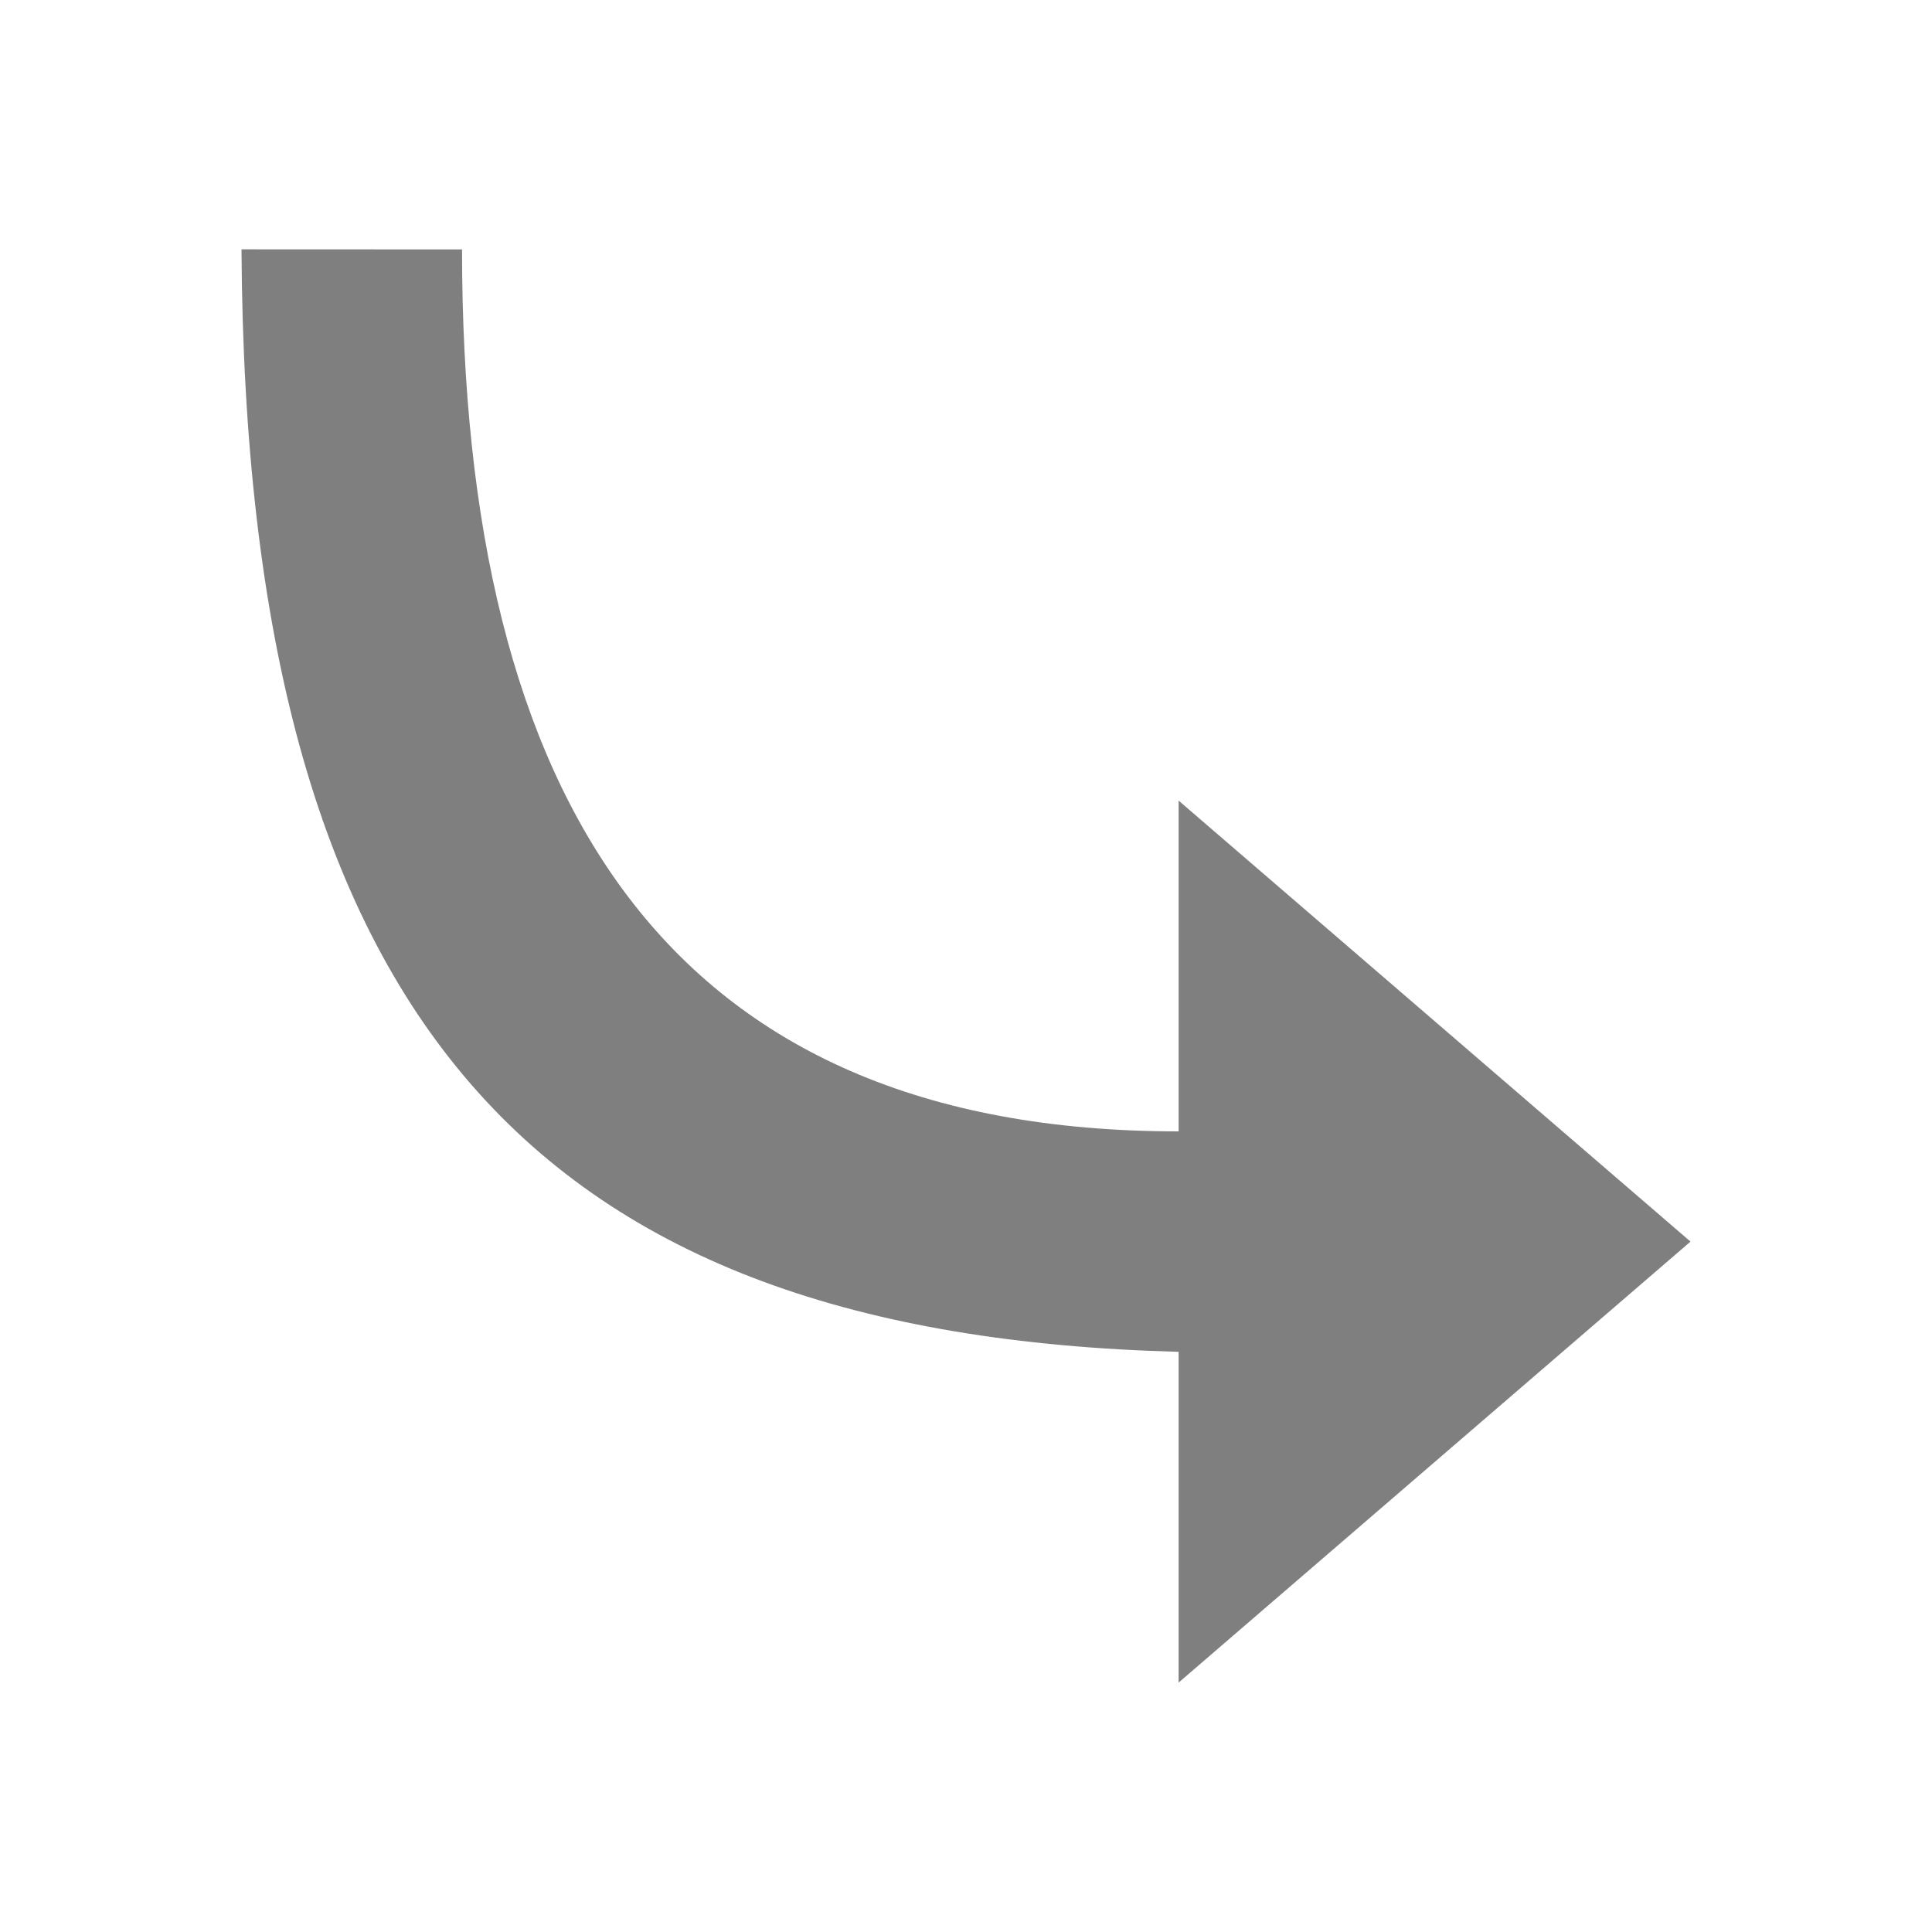
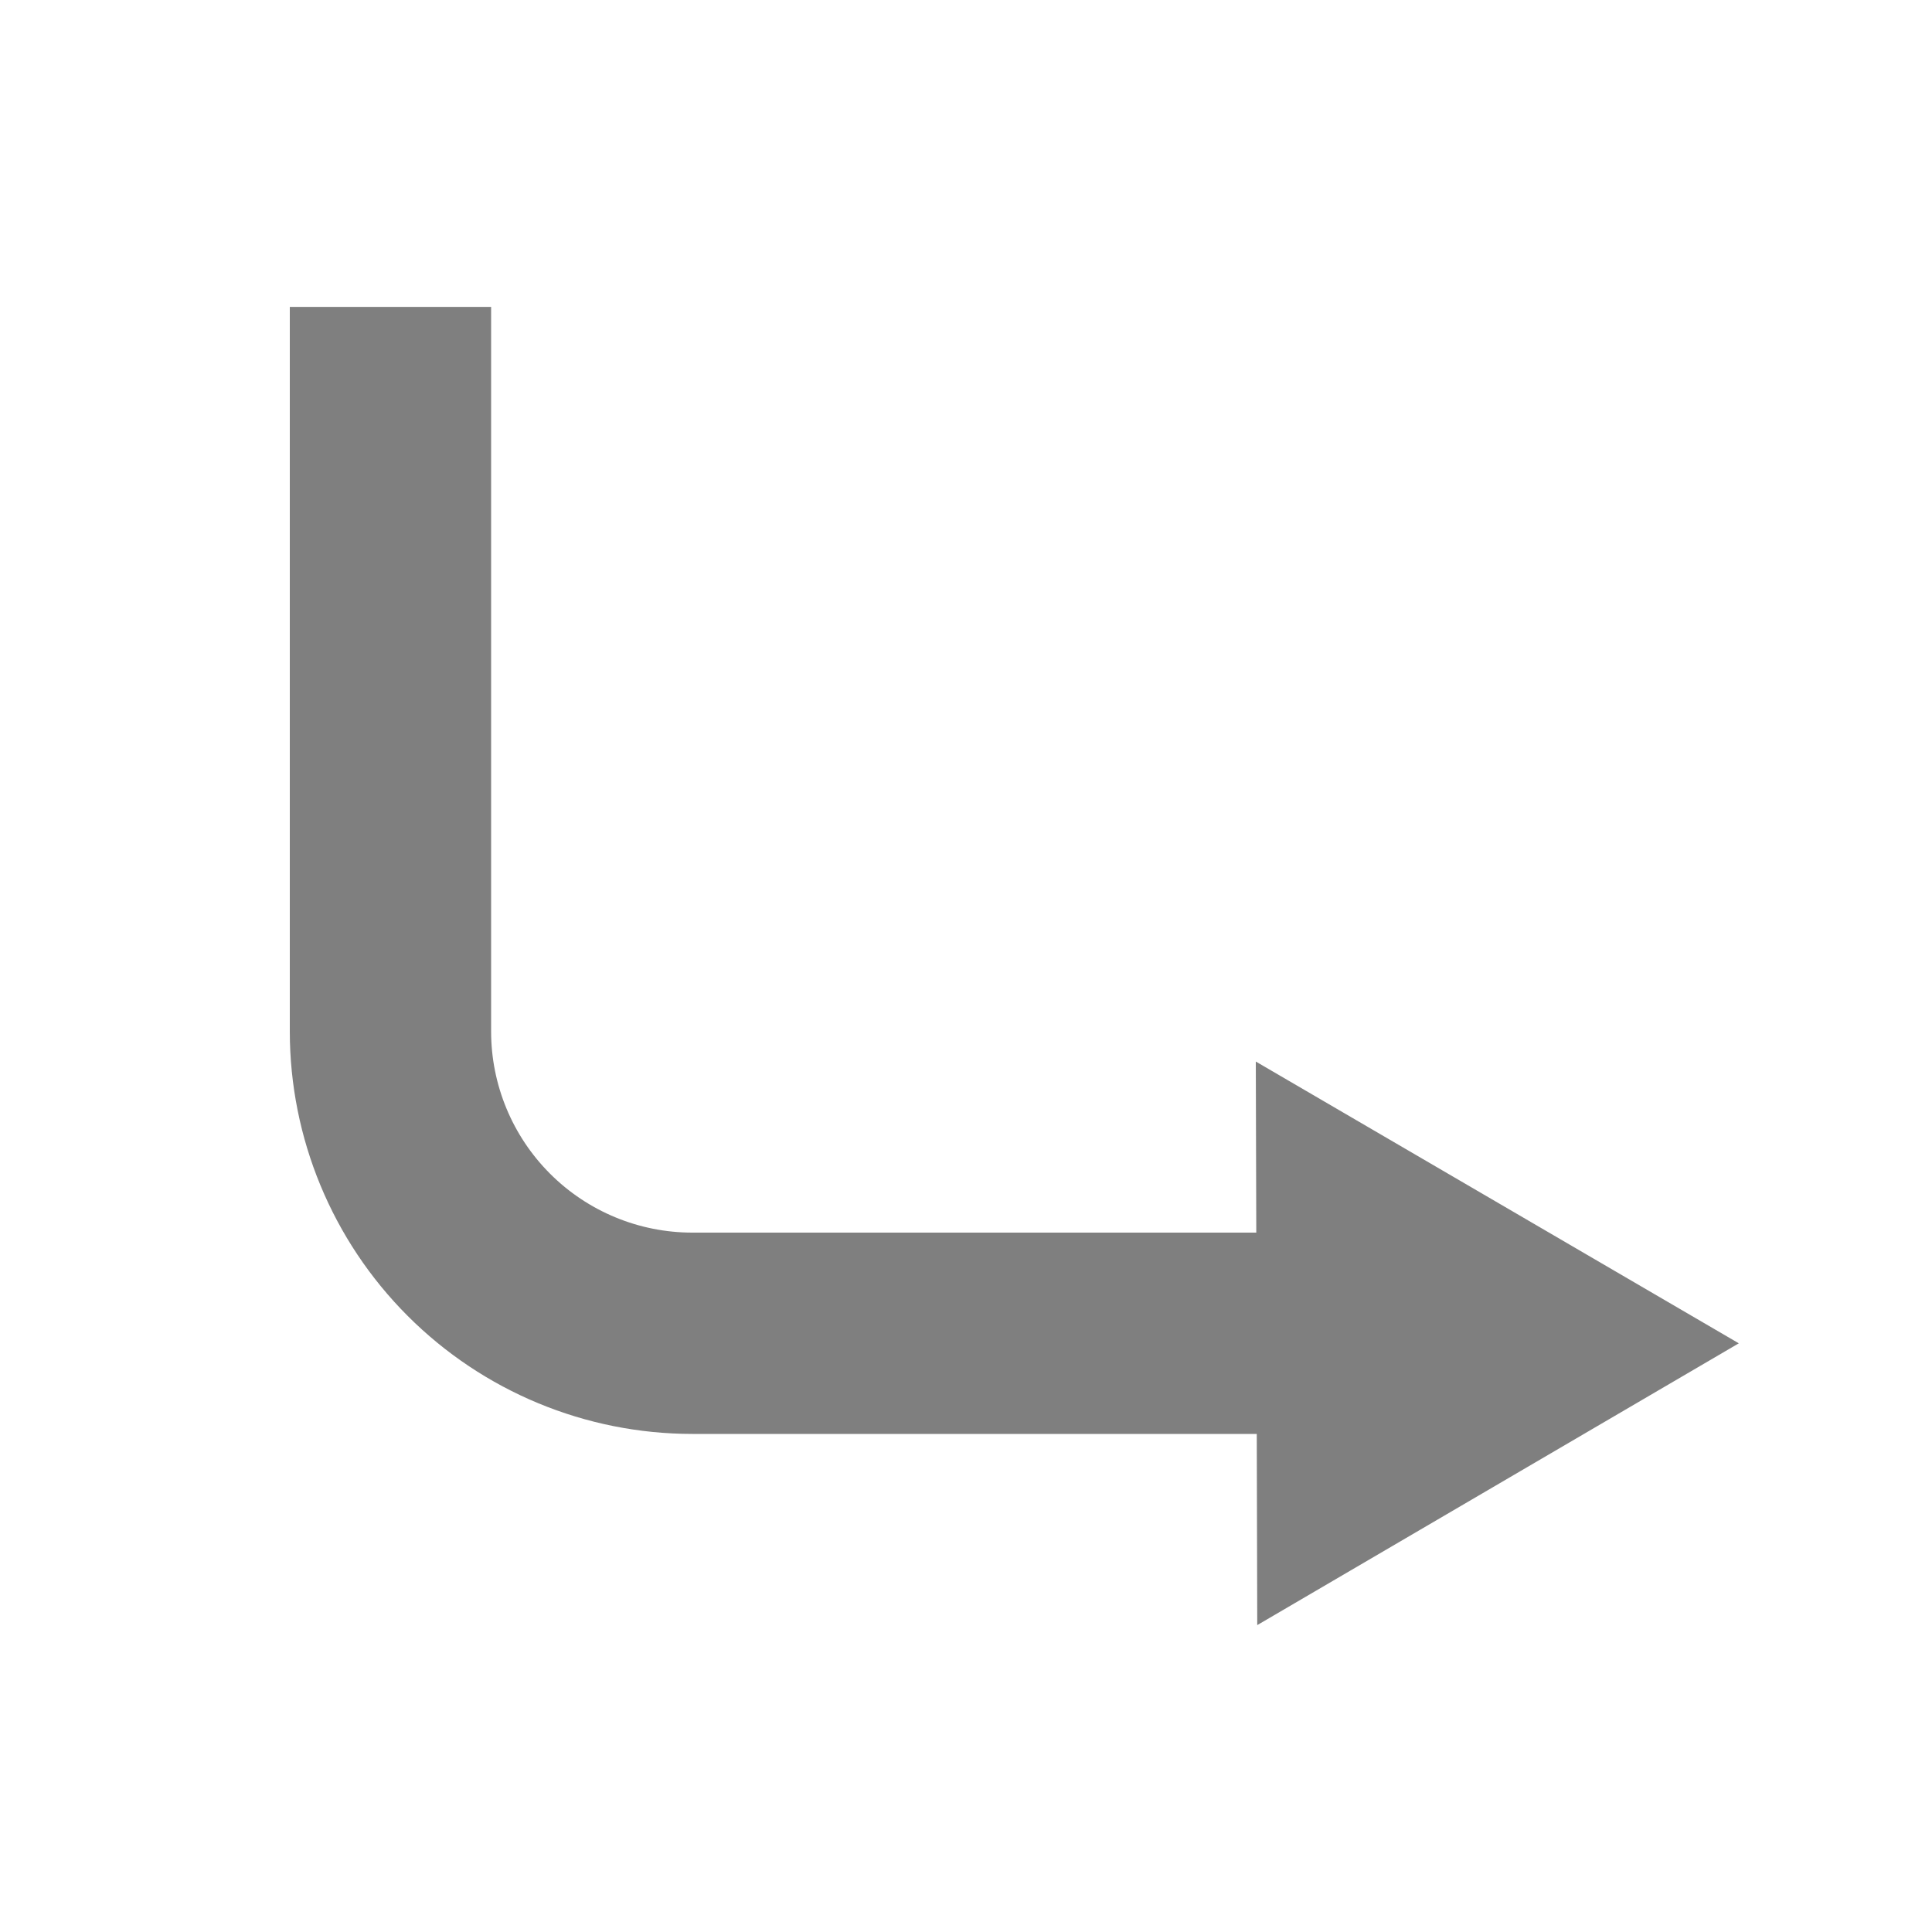
<svg xmlns="http://www.w3.org/2000/svg" width="20" height="20">
-   <path d="m4.783 2.582c0 5.707 2.12 9.13 7.418 9.13v-3.424l5.299 4.565-5.299 4.565v-3.424c-6.637-0.175-9.657-3.4-9.701-11.413z" opacity=".5" stroke-width=".989" />
+   <path d="m3 3.177v7.5a4.167 4.167 0 0 0 1.221 2.946 4.167 4.167 0 0 0 2.946 1.221h5.843l0.005 1.979 4.985-2.917-5-2.917 0.005 1.771h-5.838a2.083 2.083 0 0 1-1.473-0.61 2.083 2.083 0 0 1-0.61-1.473v-7.5z" opacity=".5" />
</svg>
